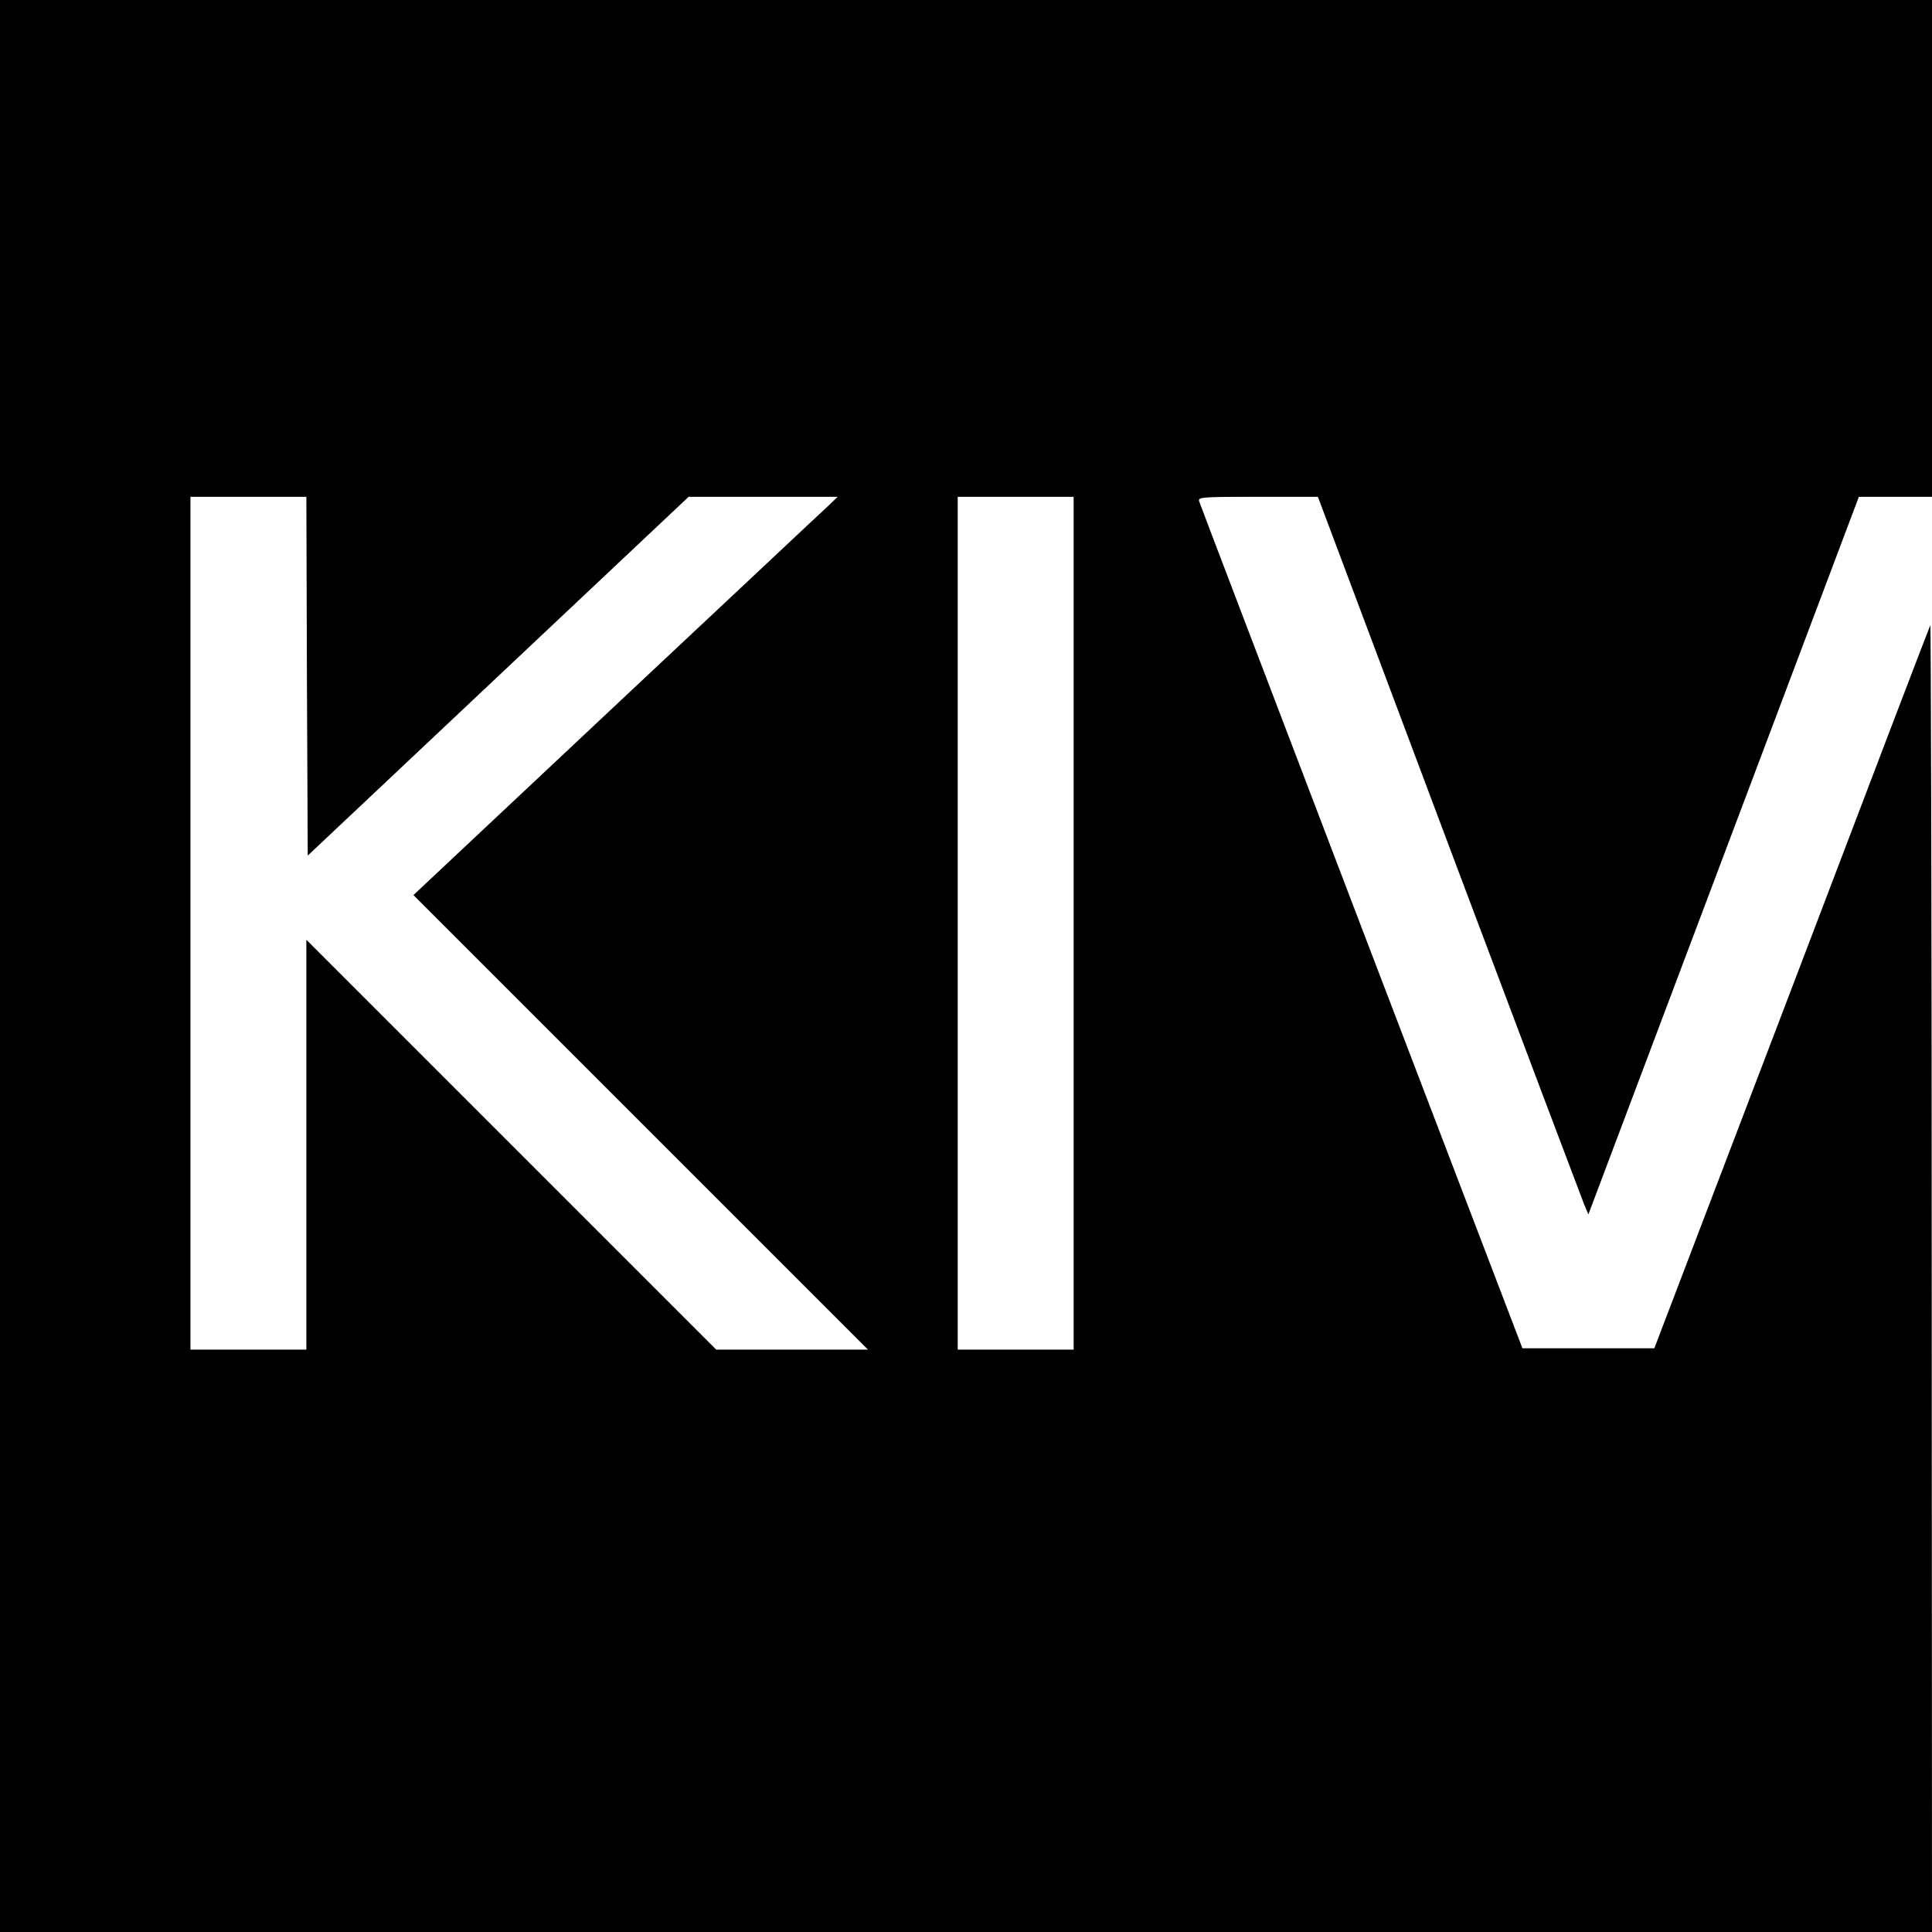
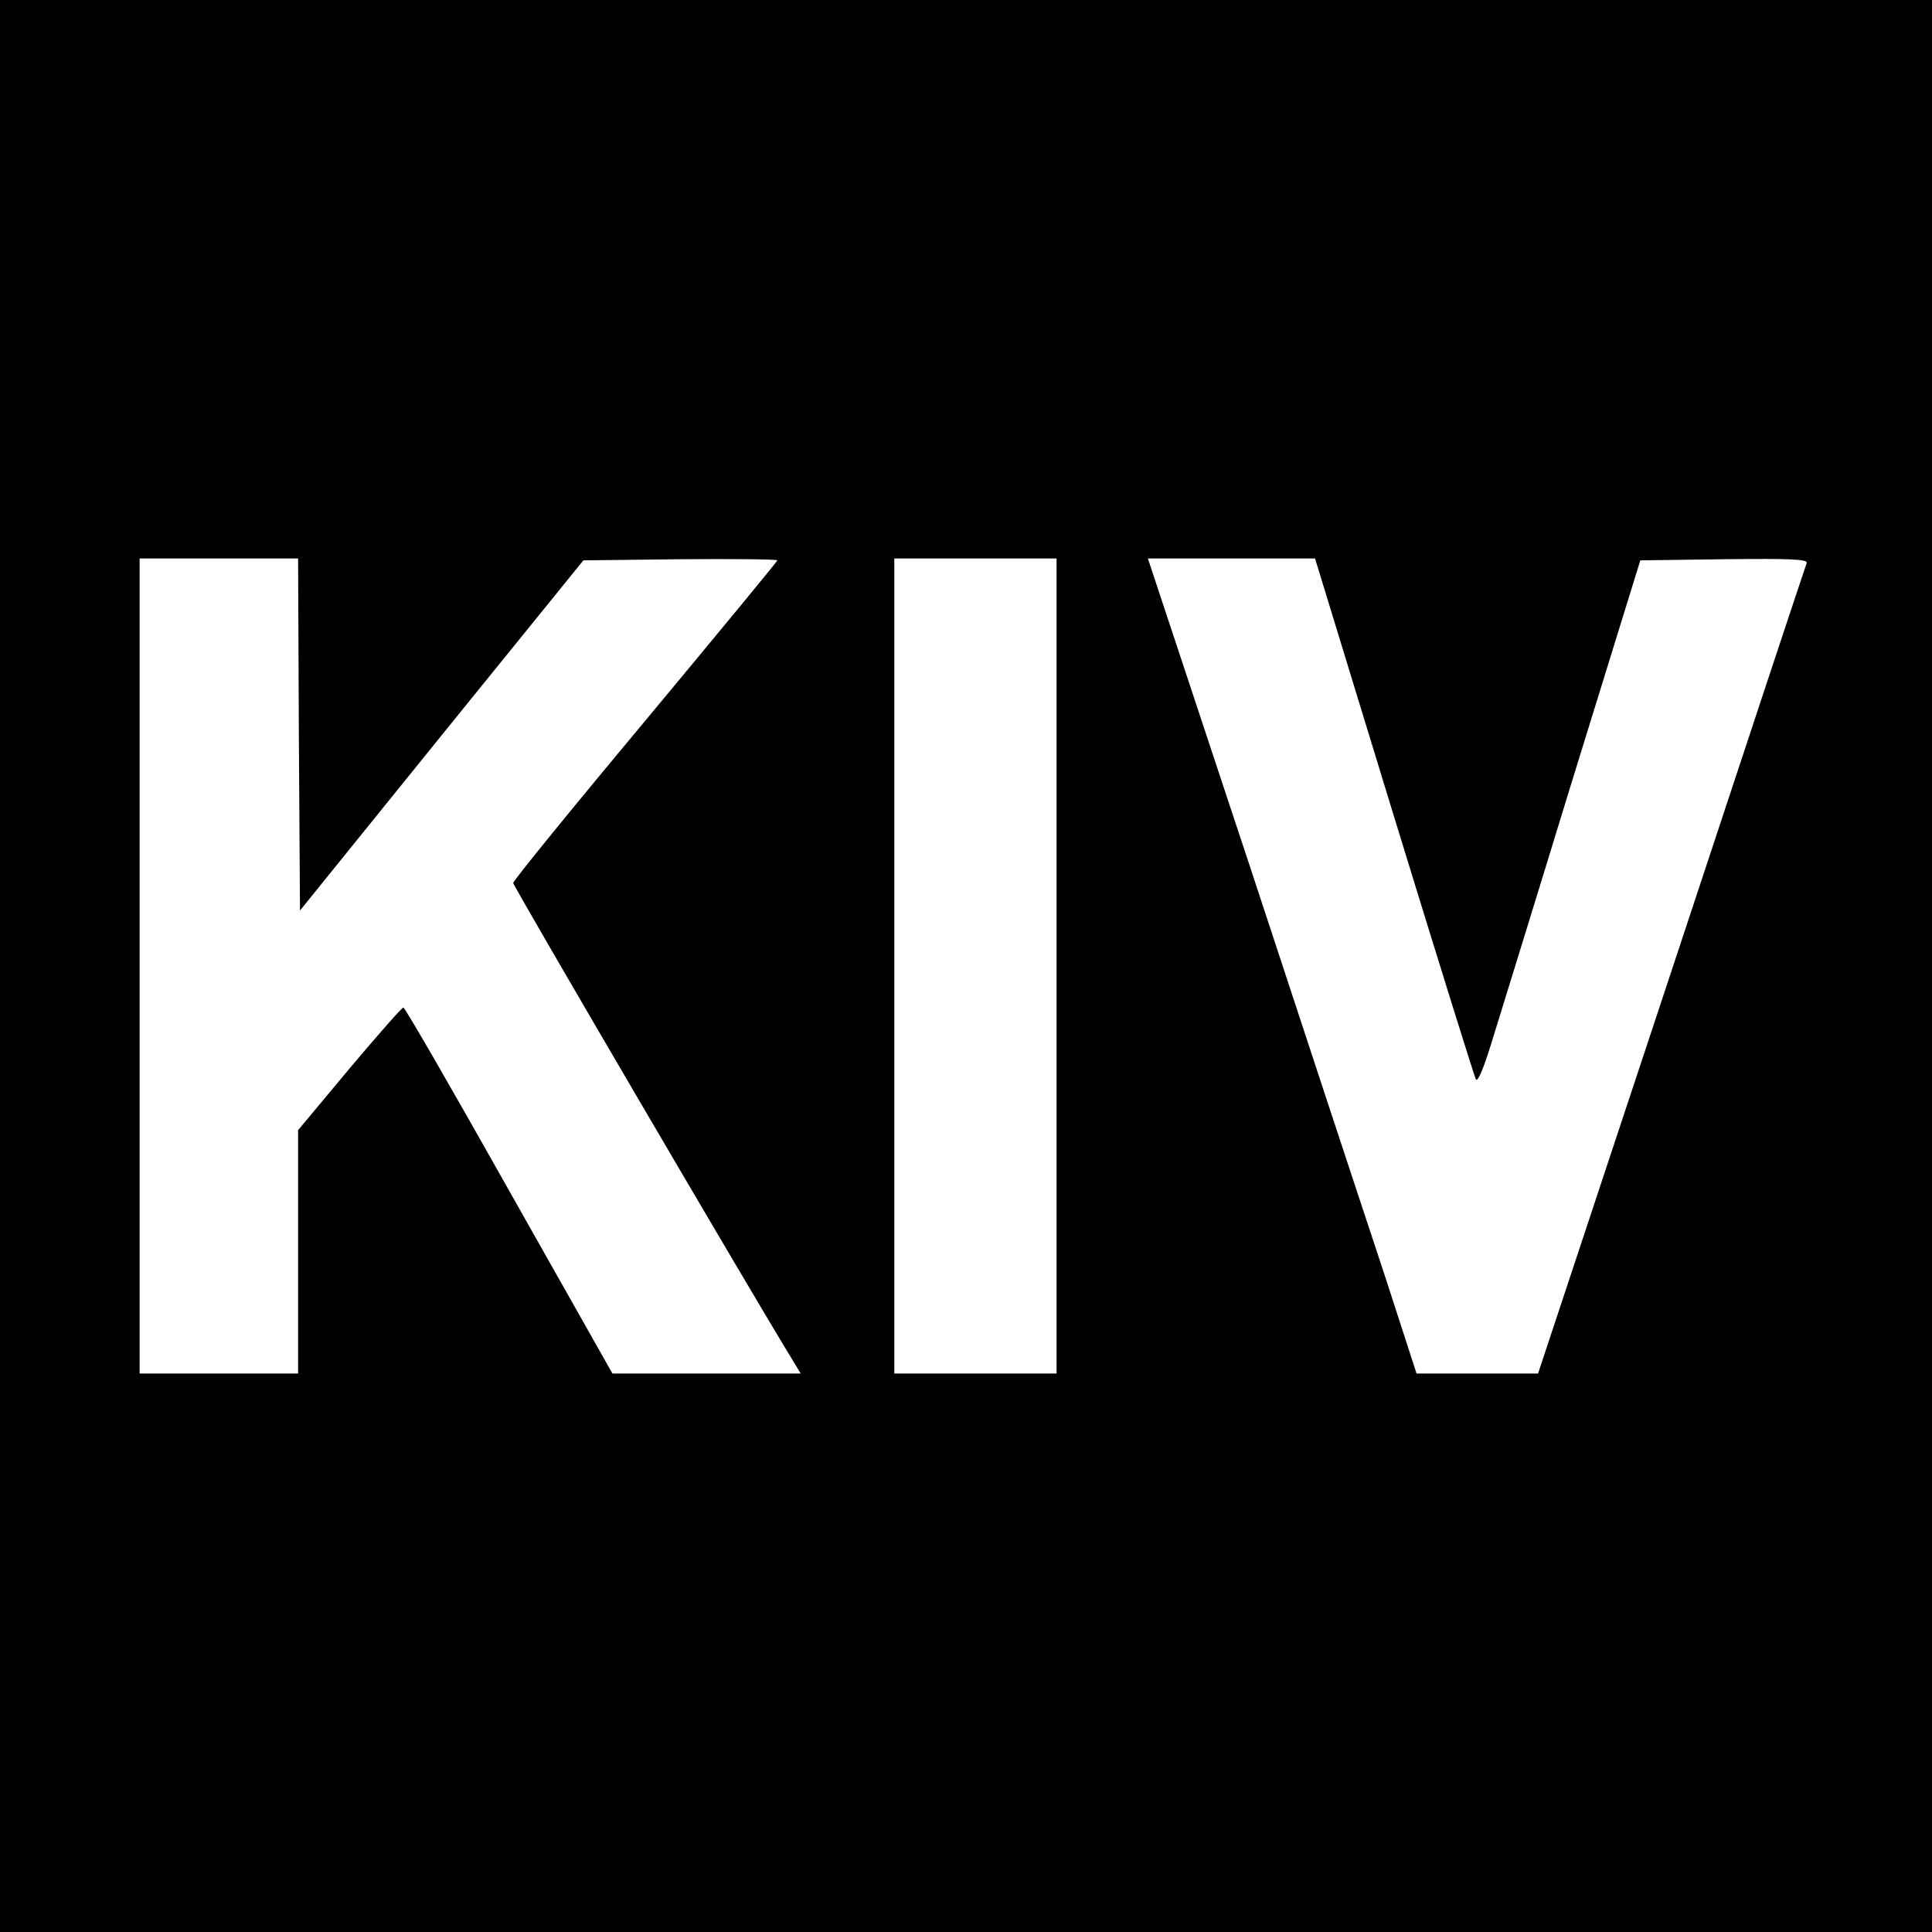
- <svg xmlns="http://www.w3.org/2000/svg" version="1.0" width="700pt" height="700pt" viewBox="0 0 700 700" preserveAspectRatio="xMidYMid meet">
-   <g transform="translate(0,700) scale(0.1,-0.1)" fill="#000000" stroke="none">
-     <path d="M0 3500 l0 -3500 3500 0 3500 0 -1 2373 c0 1304 -3 2368 -5 2362 -3 -5 -229 -597 -502 -1315 l-498 -1305 -239 0 -239 0 -583 1525 c-320 839 -585 1533 -588 1543 -6 16 8 17 212 17 l218 0 474 -1263 c261 -694 482 -1279 490 -1299 l16 -38 490 1300 490 1300 132 0 133 0 0 900 0 900 -3500 0 -3500 0 0 -3500z m1112 1050 l3 -650 690 650 690 650 270 0 270 0 -30 -29 c-17 -15 -362 -340 -769 -721 l-738 -693 823 -823 824 -824 -275 0 -275 0 -742 742 -743 743 0 -743 0 -742 -210 0 -210 0 0 1545 0 1545 210 0 210 0 2 -650z m2778 -895 l0 -1545 -210 0 -210 0 0 1545 0 1545 210 0 210 0 0 -1545z" />
+ <svg xmlns="http://www.w3.org/2000/svg" version="1.0" width="512pt" height="512pt" viewBox="0 0 512 512" preserveAspectRatio="xMidYMid meet">
+   <g transform="translate(0,512) scale(0.1,-0.1)" fill="#000000" stroke="none">
+     <path d="M0 2560 l0 -2560 2560 0 2560 0 0 2560 0 2560 -2560 0 -2560 0 0 -2560z m792 614 l3 -467 375 464 376 464 257 3 c141 1 257 0 257 -3 0 -3 -158 -194 -350 -425 -193 -231 -350 -424 -350 -430 0 -8 629 -1083 742 -1267 l20 -33 -250 0 -249 0 -274 485 c-150 267 -276 485 -280 485 -4 0 -68 -73 -143 -162 l-136 -163 0 -322 0 -323 -210 0 -210 0 0 1080 0 1080 210 0 210 0 2 -466z m2008 -614 l0 -1080 -215 0 -215 0 0 1080 0 1080 215 0 215 0 0 -1080z m894 397 c115 -375 213 -689 217 -697 4 -9 18 21 38 85 17 55 114 368 214 695 l184 595 223 3 c176 2 221 0 218 -10 -3 -7 -164 -493 -358 -1080 l-354 -1068 -161 0 -161 0 -82 253 c-46 138 -206 624 -356 1080 l-274 827 222 0 221 0 209 -683z" />
  </g>
</svg>
